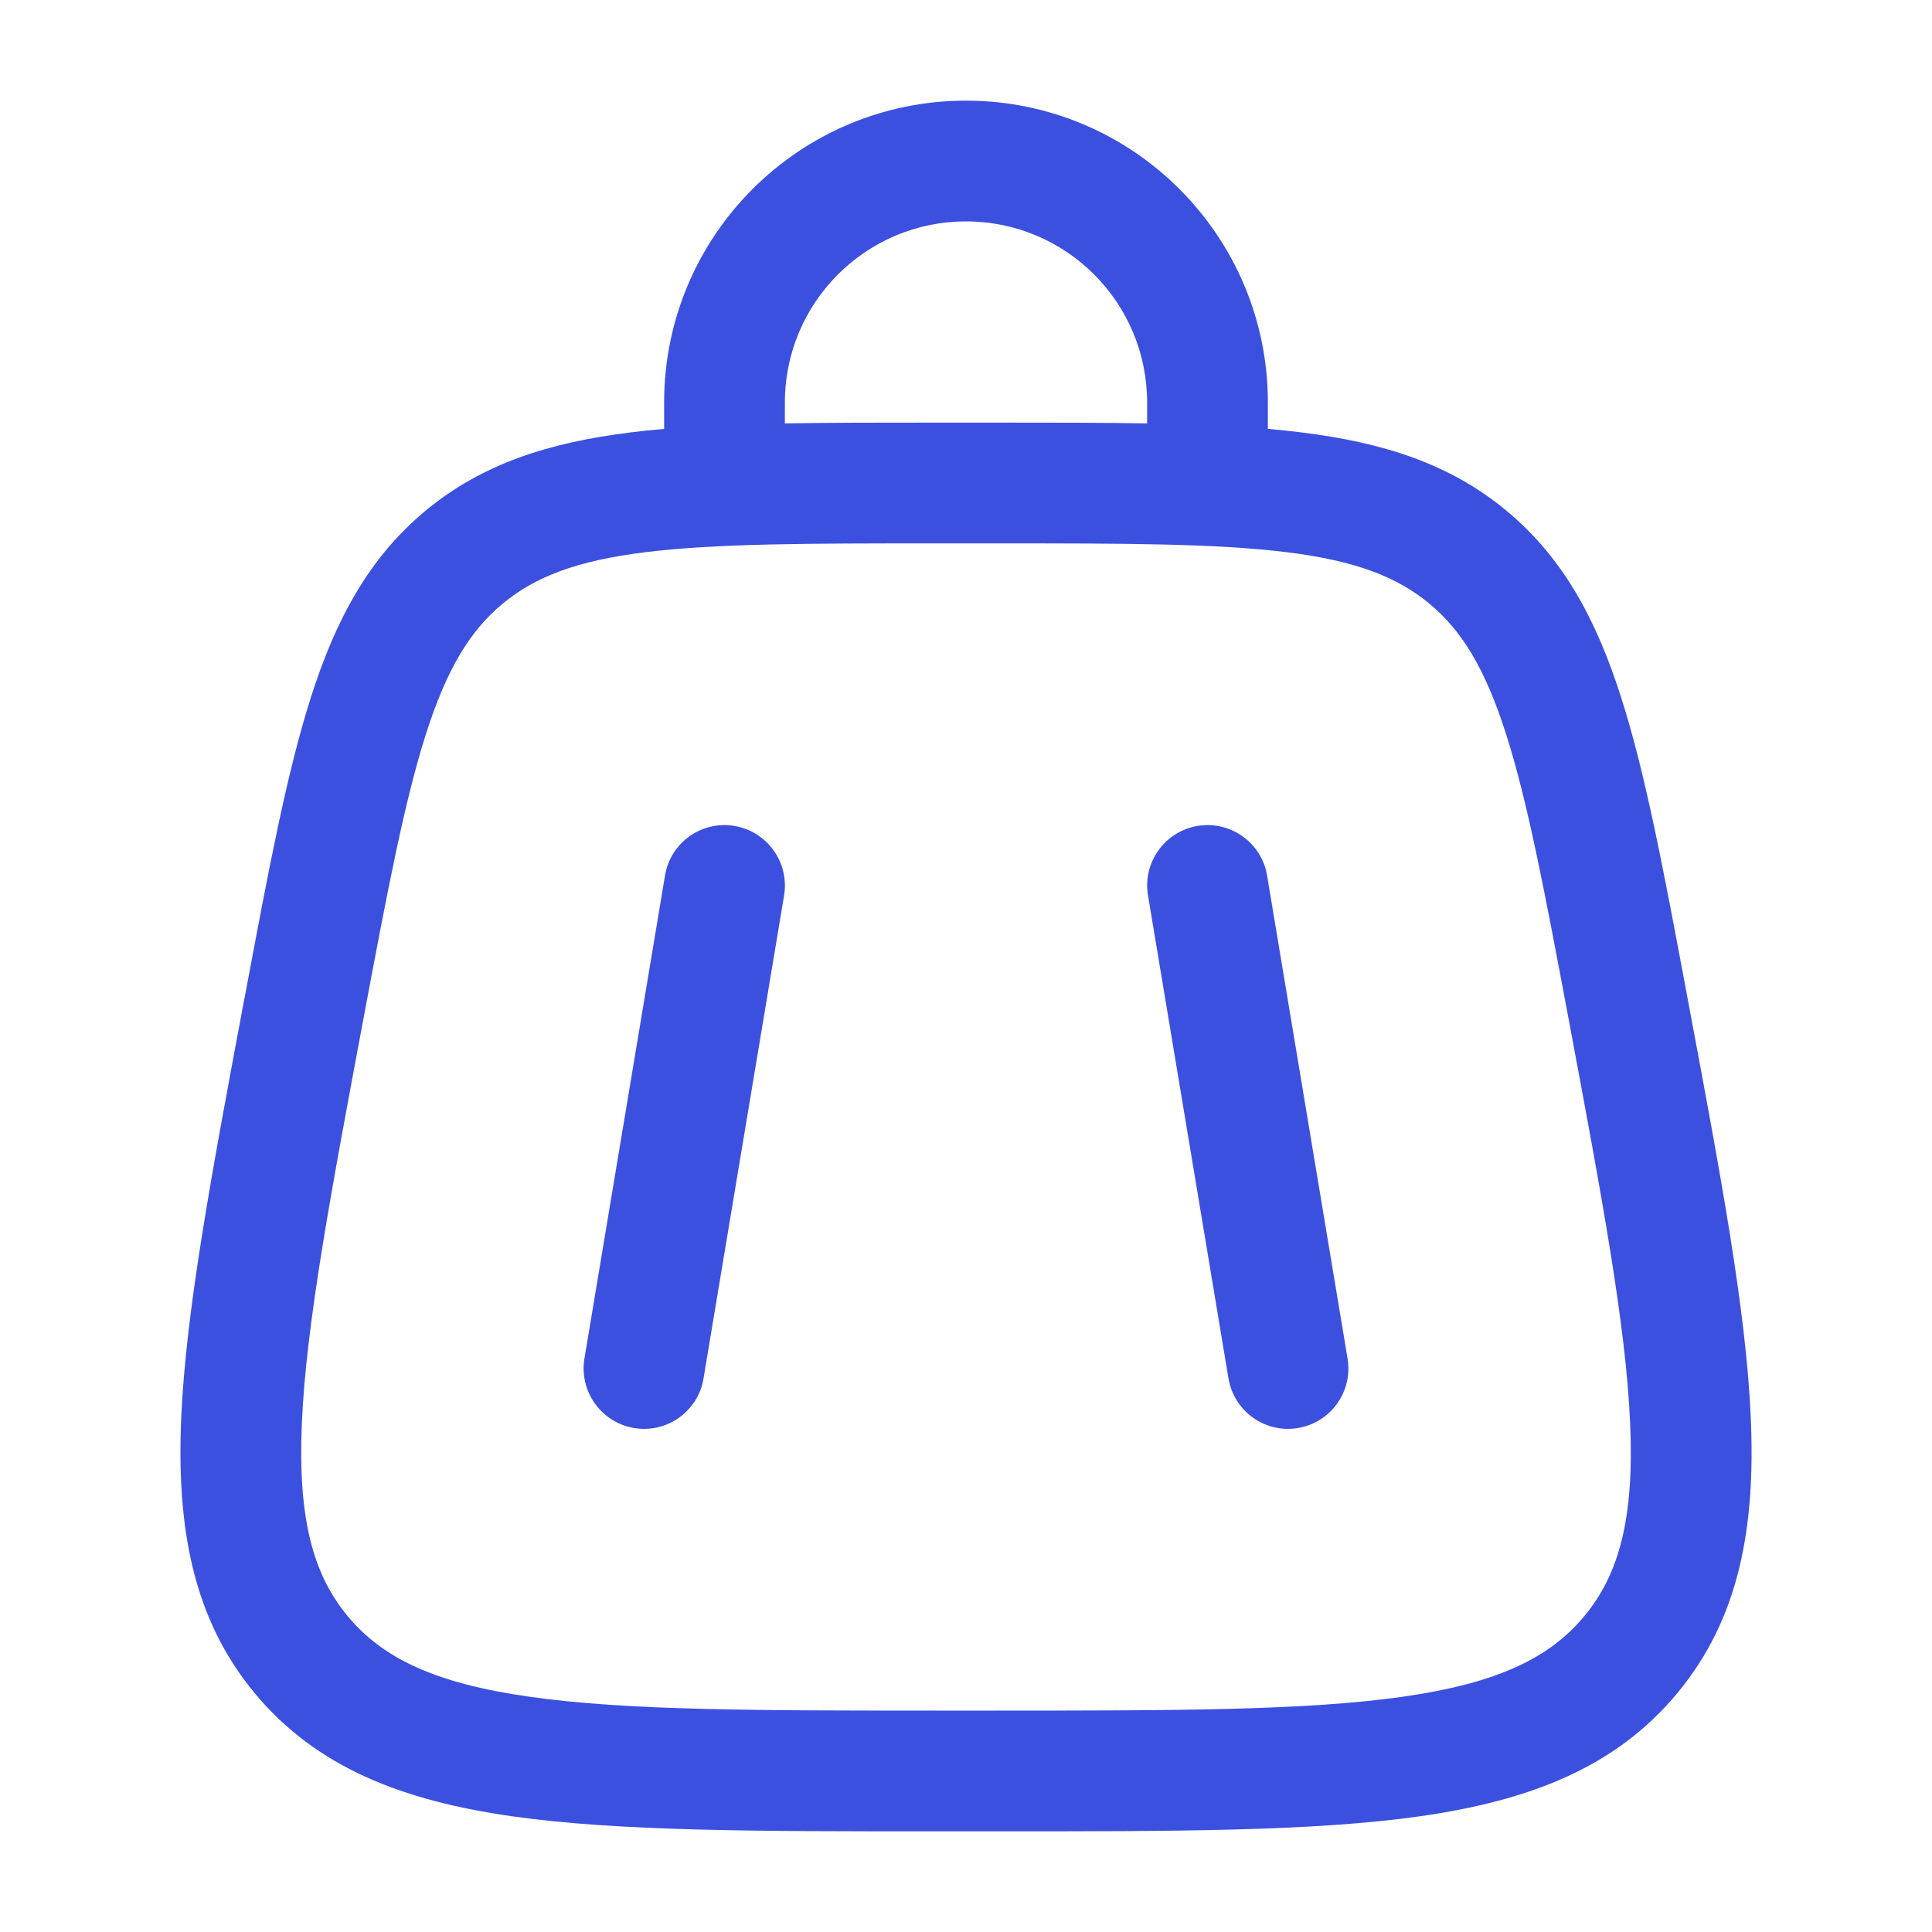
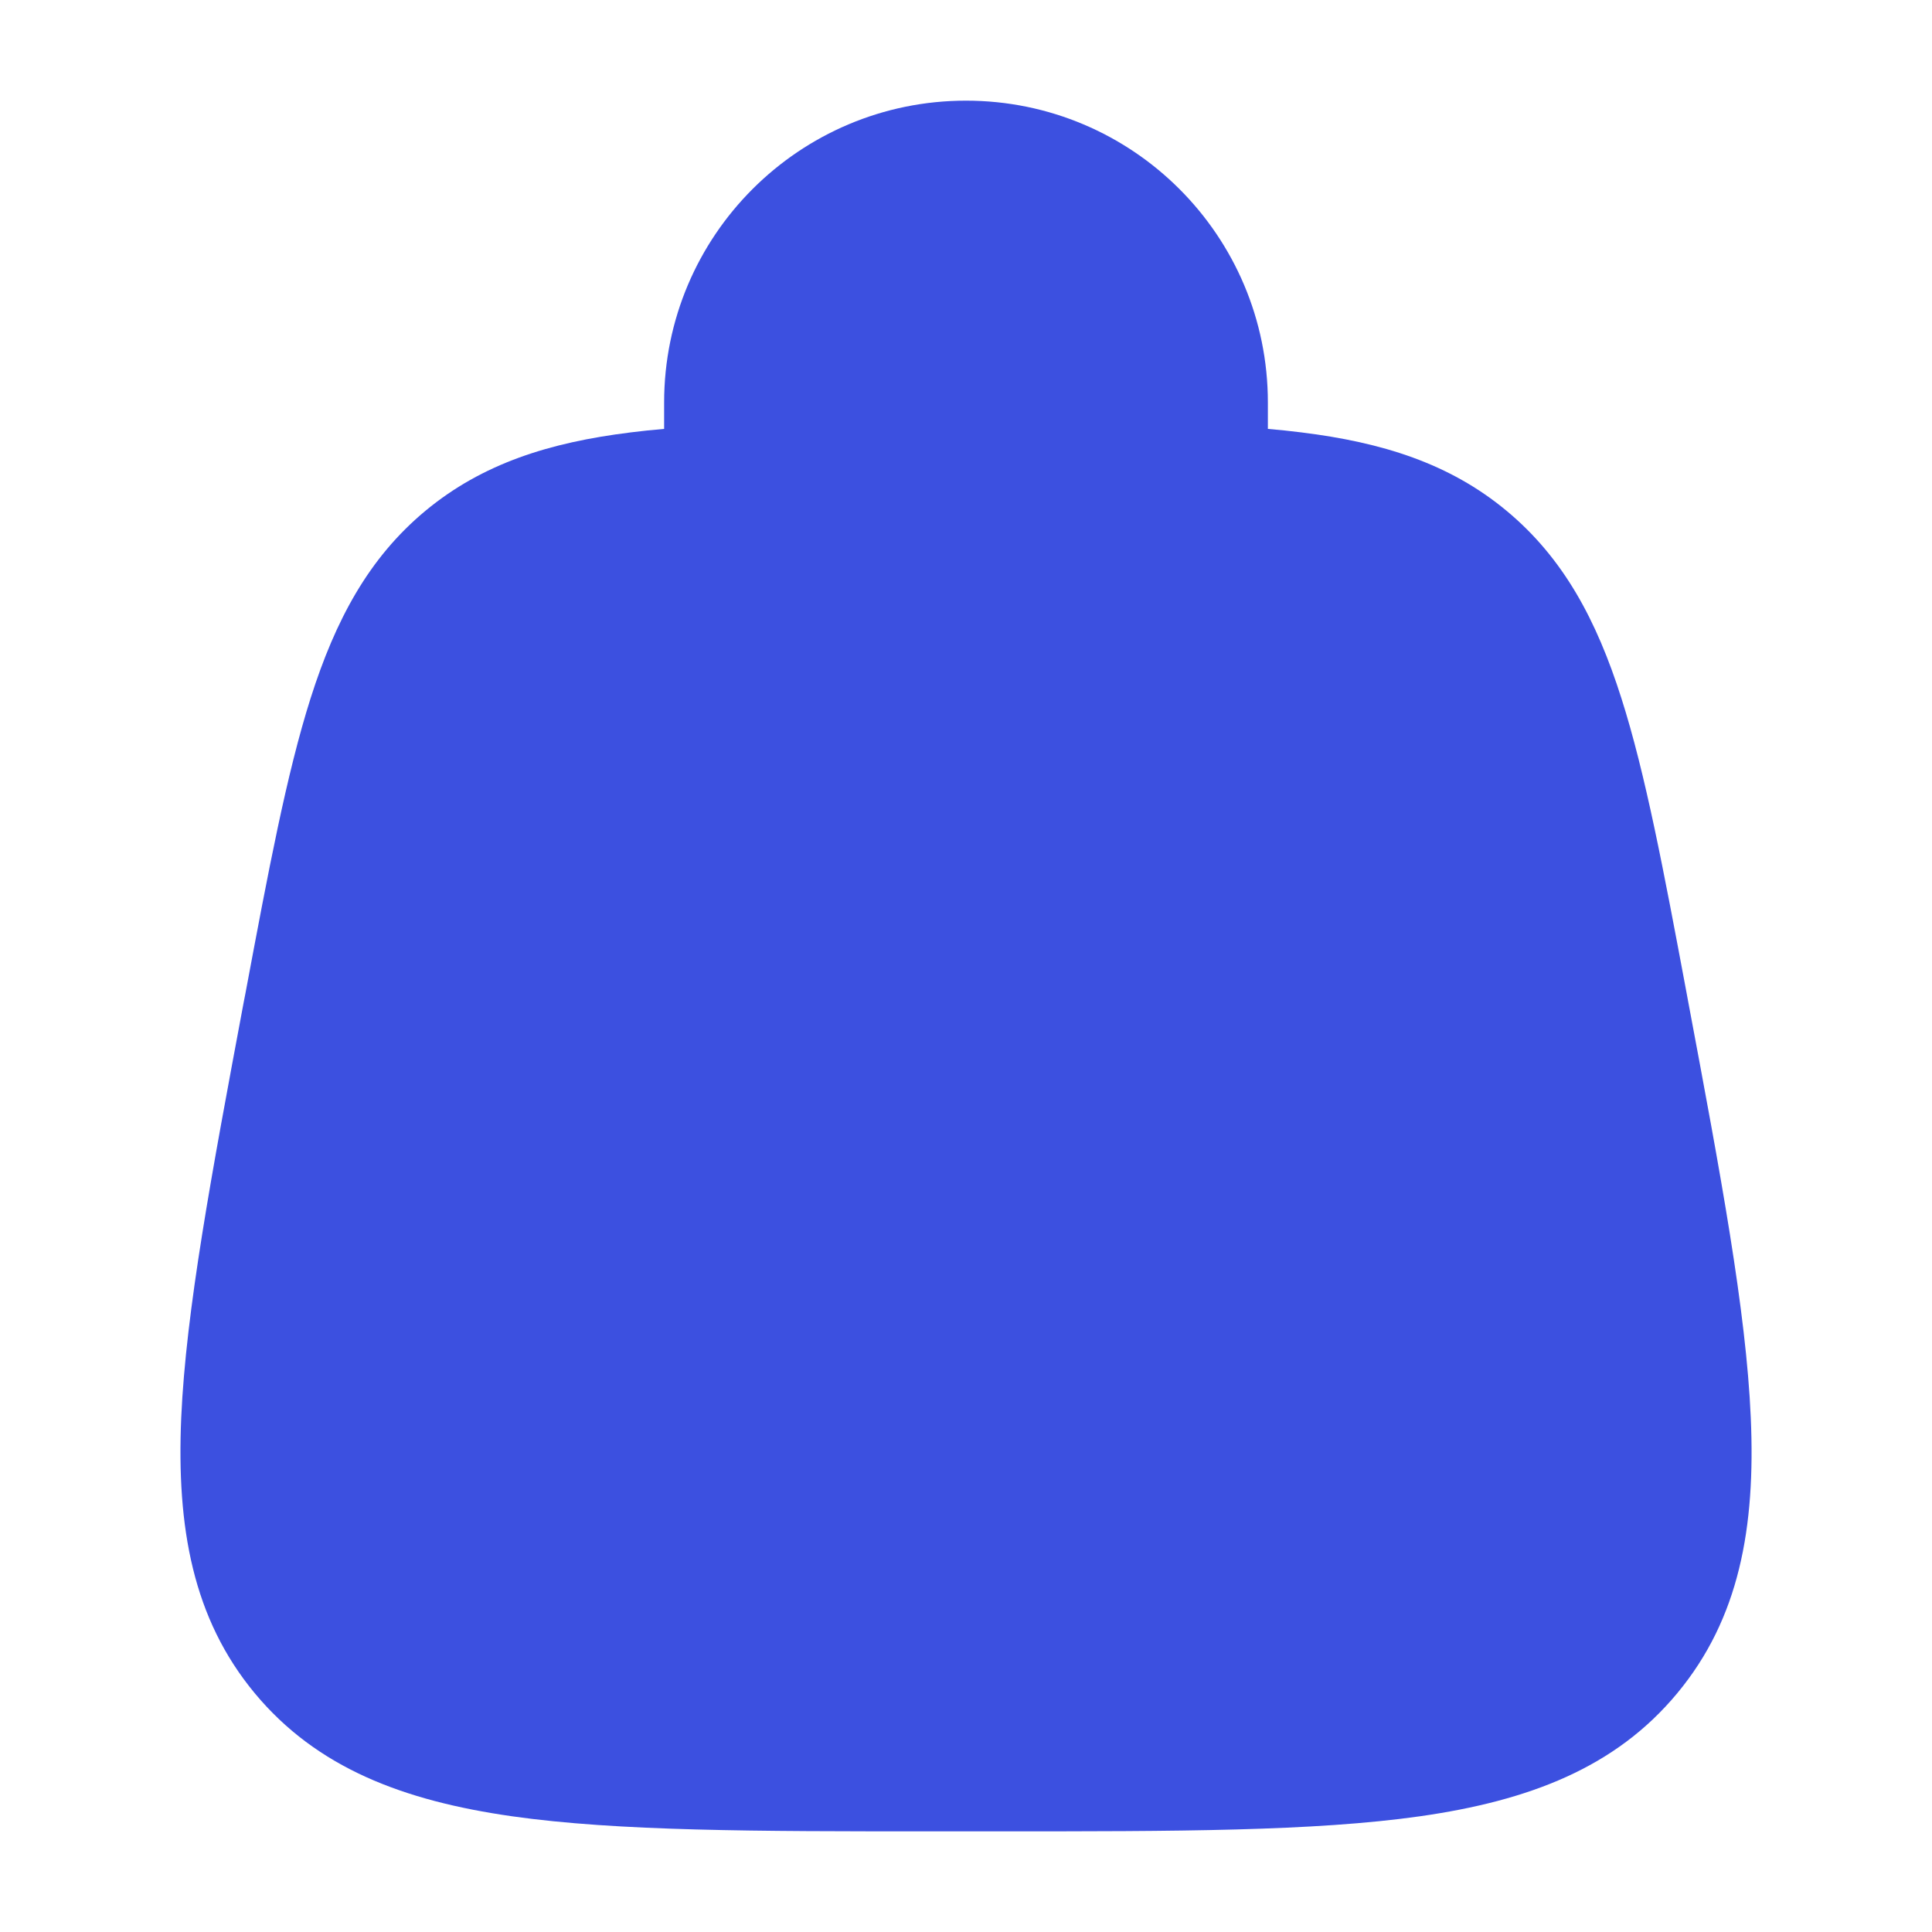
<svg xmlns="http://www.w3.org/2000/svg" width="20" height="20" viewBox="0 0 20 20" fill="none">
-   <path fill-rule="evenodd" clip-rule="evenodd" d="M10 2.292C8.965 2.292 8.125 3.131 8.125 4.167V4.383C8.589 4.375 9.099 4.375 9.658 4.375H10.343C10.902 4.375 11.411 4.375 11.875 4.383V4.167C11.875 3.131 11.036 2.292 10 2.292ZM13.125 4.44V4.167C13.125 2.441 11.726 1.042 10 1.042C8.274 1.042 6.875 2.441 6.875 4.167V4.44C6.756 4.45 6.641 4.462 6.53 4.476C5.689 4.58 4.995 4.798 4.405 5.287C3.816 5.776 3.473 6.418 3.216 7.226C2.967 8.009 2.778 9.016 2.541 10.282L2.523 10.374C2.189 12.159 1.925 13.566 1.876 14.676C1.827 15.813 1.996 16.755 2.637 17.528C3.279 18.301 4.173 18.641 5.3 18.802C6.399 18.958 7.831 18.958 9.648 18.958H10.352C12.169 18.958 13.601 18.958 14.7 18.802C15.827 18.641 16.722 18.301 17.363 17.528C18.005 16.755 18.174 15.813 18.124 14.676C18.076 13.566 17.812 12.159 17.477 10.374L17.46 10.282C17.223 9.016 17.034 8.009 16.784 7.226C16.527 6.418 16.184 5.776 15.595 5.287C15.006 4.798 14.312 4.58 13.47 4.476C13.359 4.462 13.244 4.45 13.125 4.44ZM6.684 5.716C5.971 5.804 5.54 5.97 5.204 6.249C4.867 6.528 4.625 6.921 4.407 7.606C4.184 8.307 4.008 9.237 3.761 10.553C3.415 12.401 3.169 13.72 3.125 14.73C3.082 15.723 3.241 16.298 3.599 16.73C3.957 17.161 4.493 17.424 5.477 17.564C6.477 17.707 7.82 17.708 9.7 17.708H10.301C12.181 17.708 13.523 17.707 14.524 17.564C15.507 17.424 16.043 17.161 16.401 16.73C16.759 16.298 16.919 15.723 16.875 14.73C16.831 13.72 16.585 12.401 16.239 10.553C15.992 9.237 15.816 8.307 15.593 7.606C15.375 6.921 15.133 6.528 14.797 6.249C14.46 5.97 14.03 5.804 13.317 5.716C12.587 5.626 11.64 5.625 10.301 5.625H9.7C8.361 5.625 7.414 5.626 6.684 5.716ZM7.603 8.55C7.943 8.607 8.173 8.929 8.117 9.269L7.283 14.269C7.227 14.61 6.905 14.84 6.564 14.783C6.224 14.726 5.994 14.404 6.05 14.064L6.884 9.064C6.94 8.723 7.262 8.493 7.603 8.55ZM12.397 8.55C12.738 8.493 13.06 8.723 13.117 9.064L13.95 14.064C14.007 14.404 13.777 14.726 13.436 14.783C13.096 14.84 12.774 14.61 12.717 14.269L11.884 9.269C11.827 8.929 12.057 8.607 12.397 8.55Z" fill="#3C50E0" />
+   <path fillRule="evenodd" clipRule="evenodd" d="M10 2.292C8.965 2.292 8.125 3.131 8.125 4.167V4.383C8.589 4.375 9.099 4.375 9.658 4.375H10.343C10.902 4.375 11.411 4.375 11.875 4.383V4.167C11.875 3.131 11.036 2.292 10 2.292ZM13.125 4.44V4.167C13.125 2.441 11.726 1.042 10 1.042C8.274 1.042 6.875 2.441 6.875 4.167V4.44C6.756 4.45 6.641 4.462 6.53 4.476C5.689 4.58 4.995 4.798 4.405 5.287C3.816 5.776 3.473 6.418 3.216 7.226C2.967 8.009 2.778 9.016 2.541 10.282L2.523 10.374C2.189 12.159 1.925 13.566 1.876 14.676C1.827 15.813 1.996 16.755 2.637 17.528C3.279 18.301 4.173 18.641 5.3 18.802C6.399 18.958 7.831 18.958 9.648 18.958H10.352C12.169 18.958 13.601 18.958 14.7 18.802C15.827 18.641 16.722 18.301 17.363 17.528C18.005 16.755 18.174 15.813 18.124 14.676C18.076 13.566 17.812 12.159 17.477 10.374L17.46 10.282C17.223 9.016 17.034 8.009 16.784 7.226C16.527 6.418 16.184 5.776 15.595 5.287C15.006 4.798 14.312 4.58 13.47 4.476C13.359 4.462 13.244 4.45 13.125 4.44ZM6.684 5.716C5.971 5.804 5.54 5.97 5.204 6.249C4.867 6.528 4.625 6.921 4.407 7.606C4.184 8.307 4.008 9.237 3.761 10.553C3.415 12.401 3.169 13.72 3.125 14.73C3.082 15.723 3.241 16.298 3.599 16.73C3.957 17.161 4.493 17.424 5.477 17.564C6.477 17.707 7.82 17.708 9.7 17.708H10.301C12.181 17.708 13.523 17.707 14.524 17.564C15.507 17.424 16.043 17.161 16.401 16.73C16.759 16.298 16.919 15.723 16.875 14.73C16.831 13.72 16.585 12.401 16.239 10.553C15.992 9.237 15.816 8.307 15.593 7.606C15.375 6.921 15.133 6.528 14.797 6.249C14.46 5.97 14.03 5.804 13.317 5.716C12.587 5.626 11.64 5.625 10.301 5.625H9.7C8.361 5.625 7.414 5.626 6.684 5.716ZM7.603 8.55C7.943 8.607 8.173 8.929 8.117 9.269L7.283 14.269C7.227 14.61 6.905 14.84 6.564 14.783C6.224 14.726 5.994 14.404 6.05 14.064L6.884 9.064C6.94 8.723 7.262 8.493 7.603 8.55ZM12.397 8.55C12.738 8.493 13.06 8.723 13.117 9.064L13.95 14.064C14.007 14.404 13.777 14.726 13.436 14.783C13.096 14.84 12.774 14.61 12.717 14.269L11.884 9.269C11.827 8.929 12.057 8.607 12.397 8.55Z" fill="#3C50E0" />
</svg>
